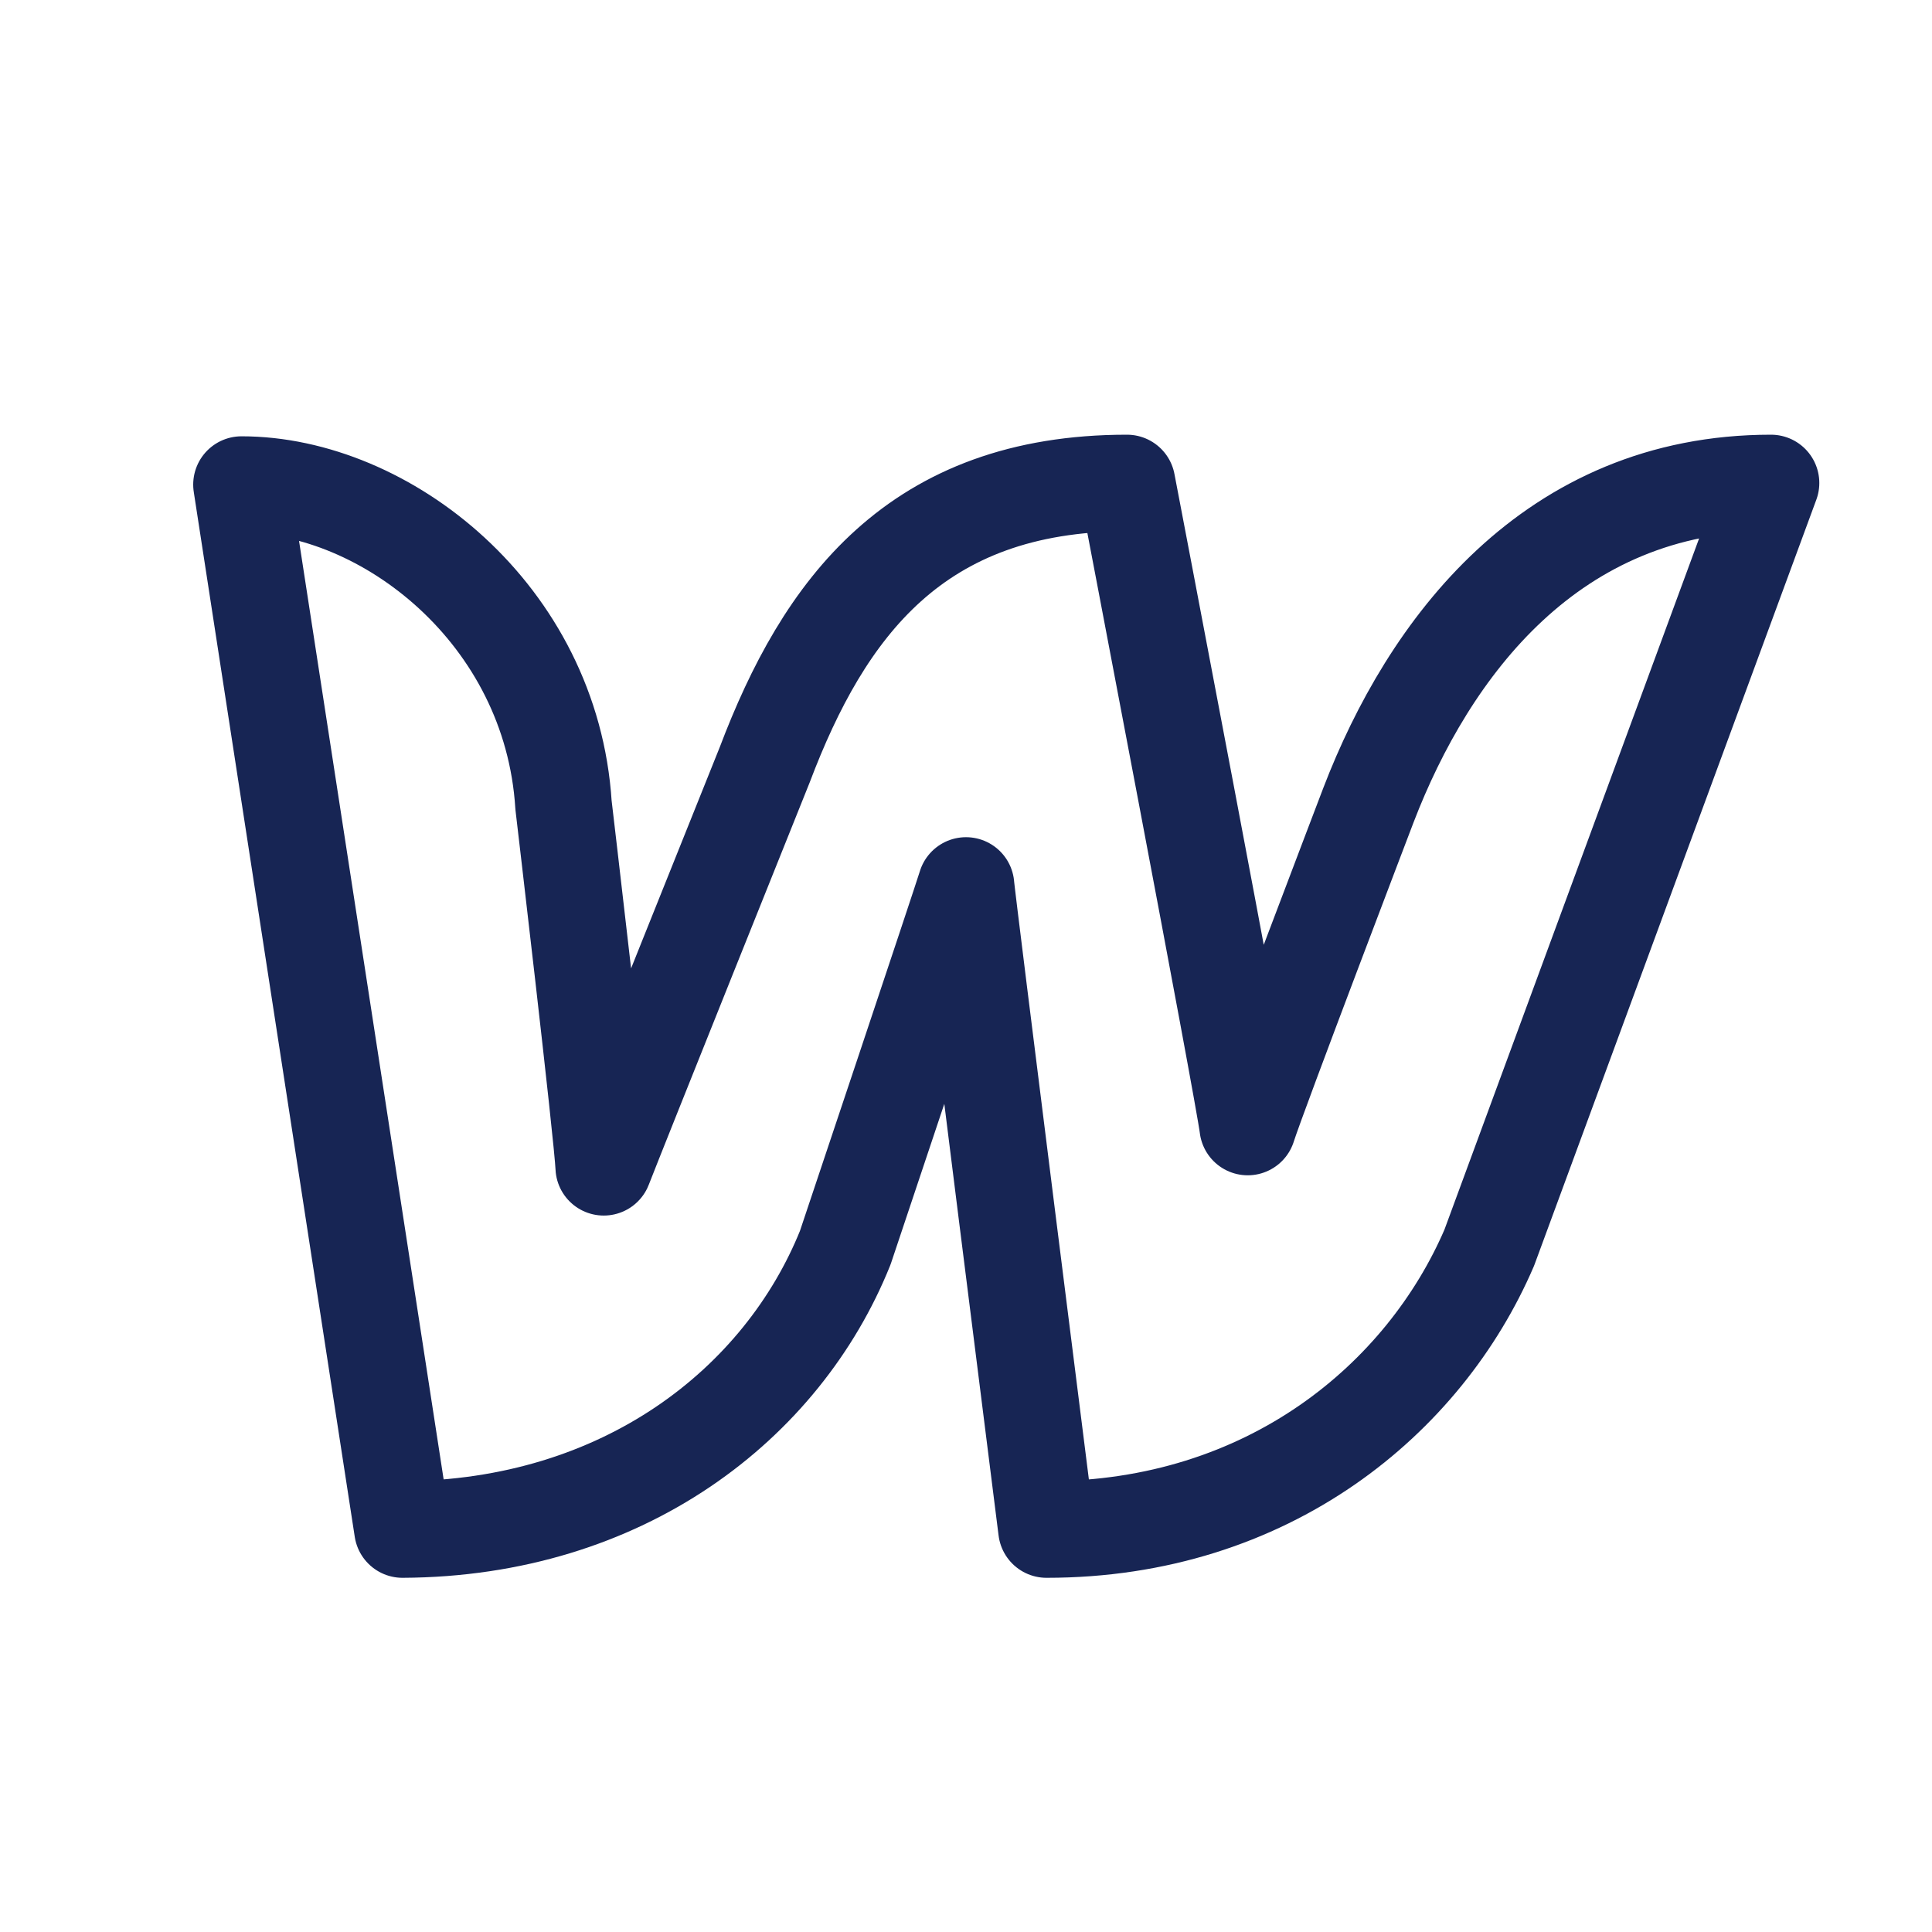
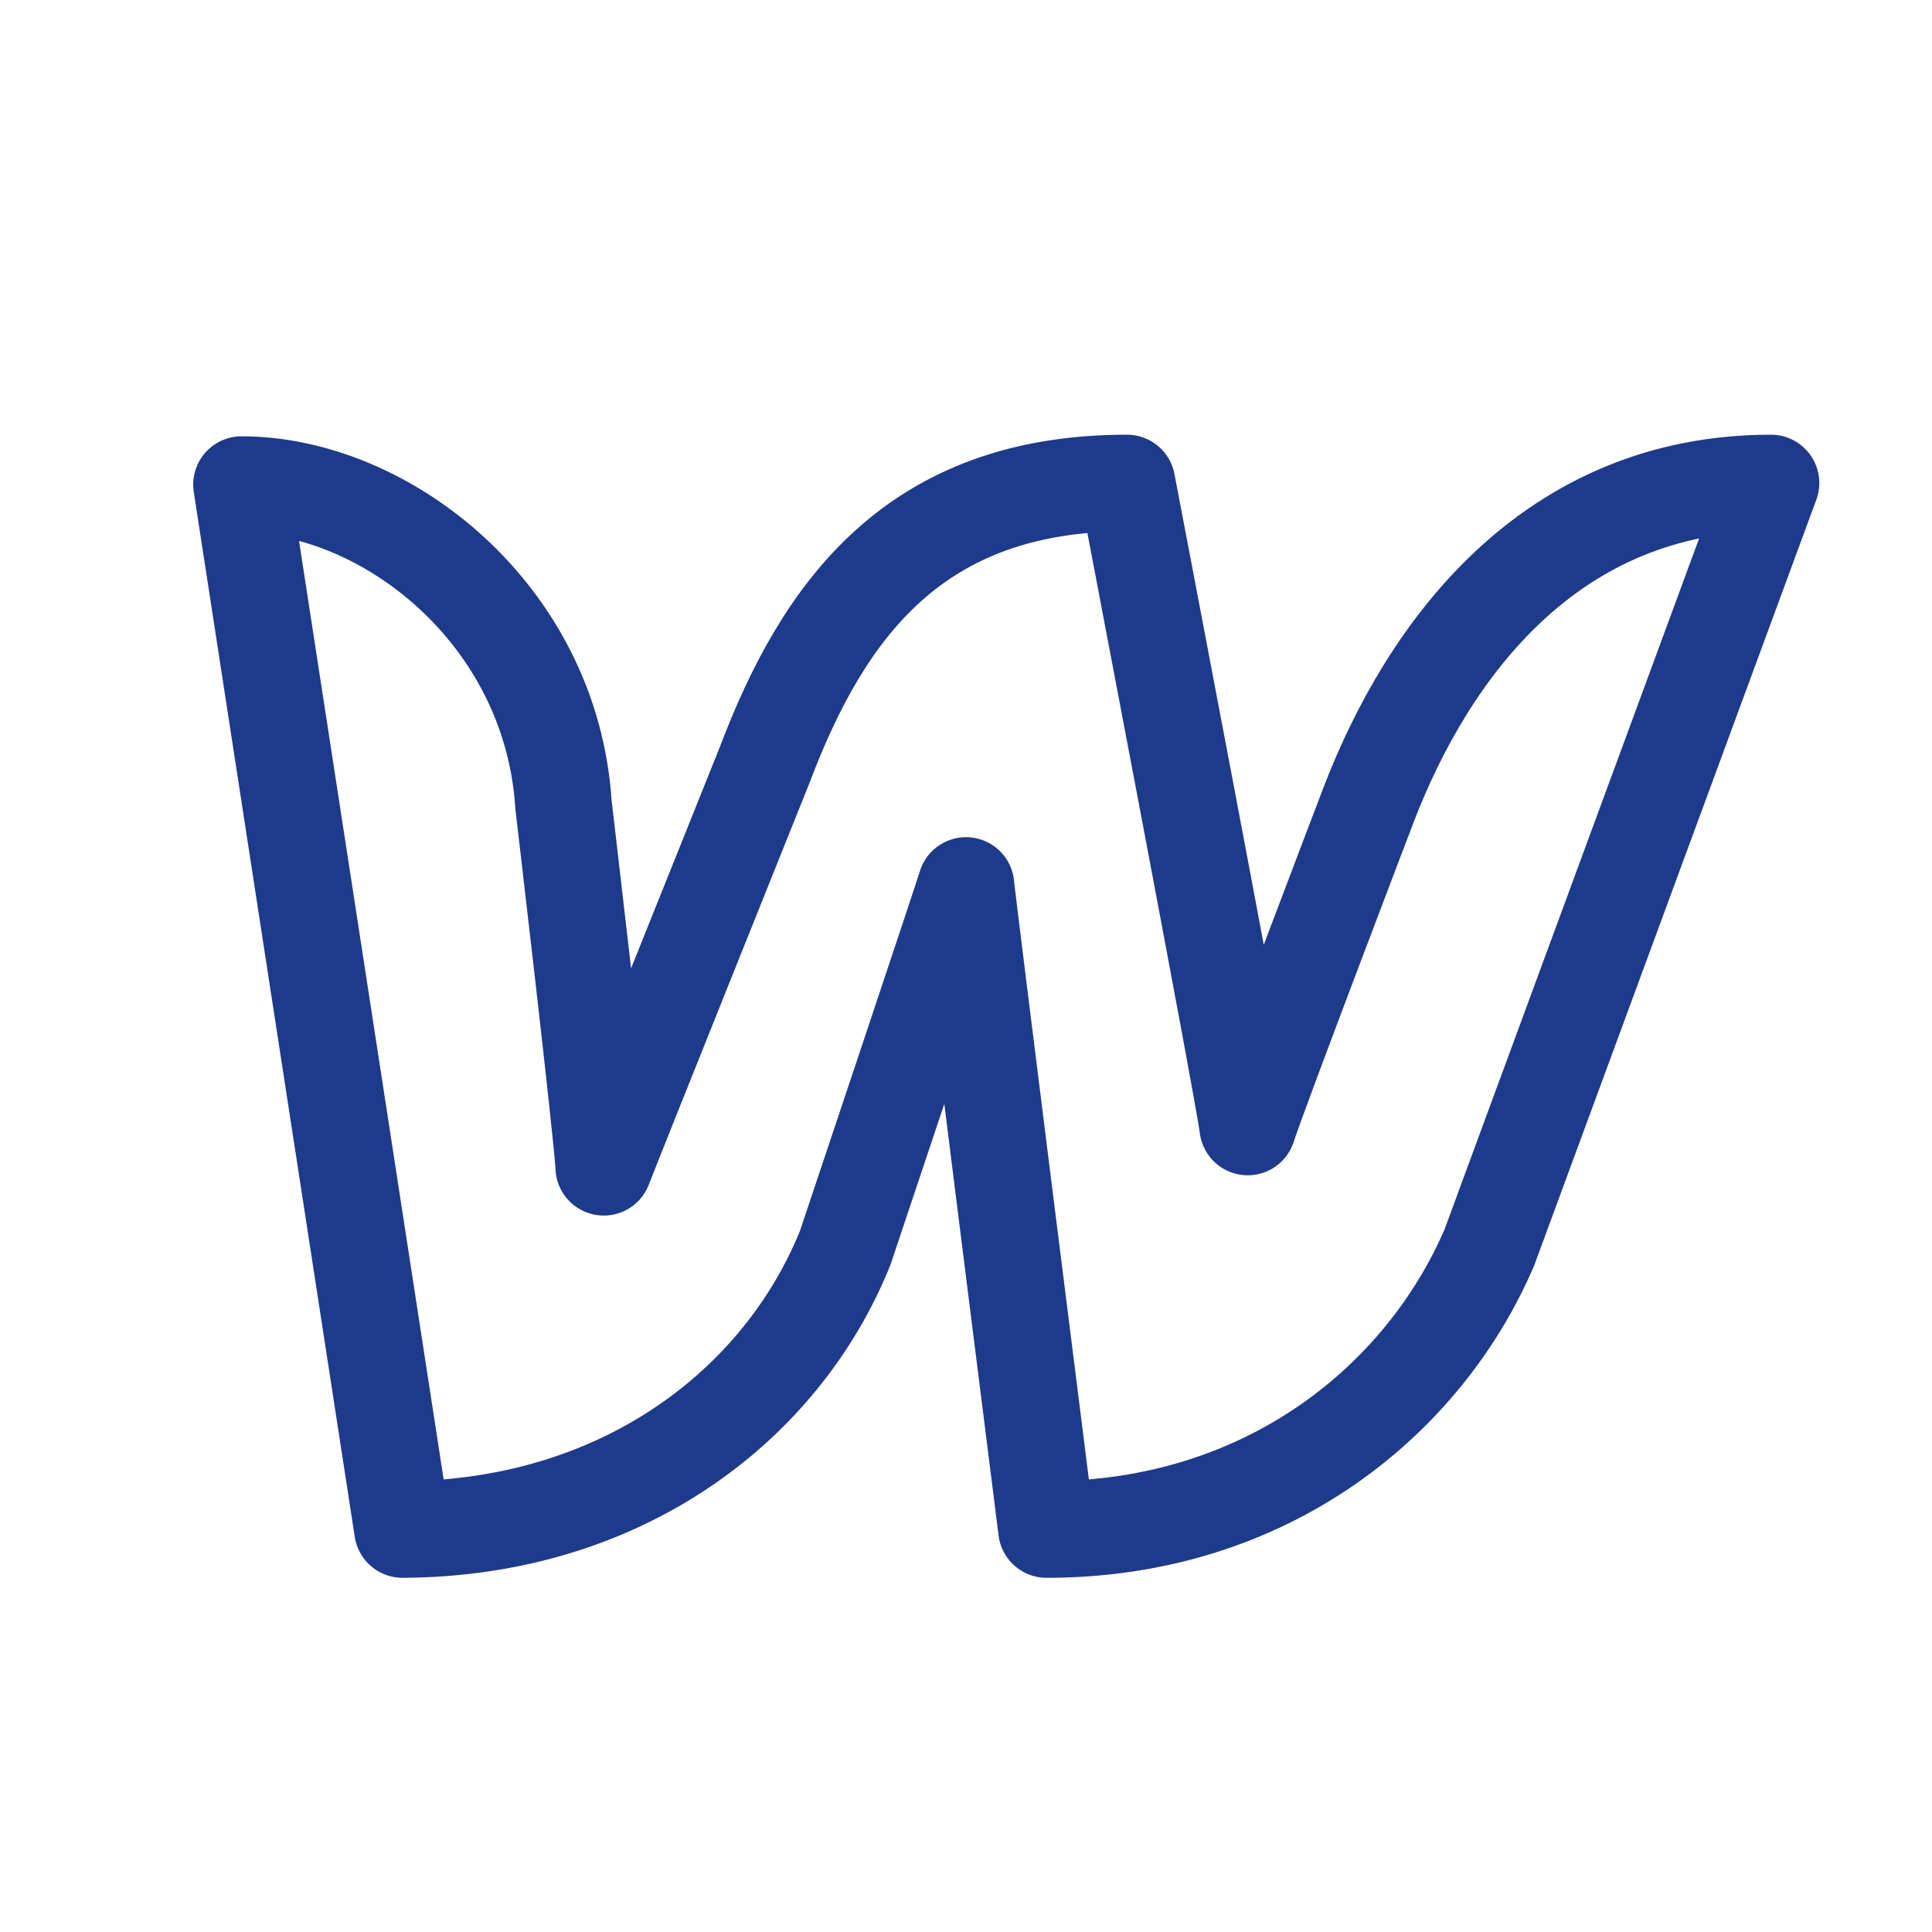
<svg xmlns="http://www.w3.org/2000/svg" width="100" height="100" viewBox="0 0 100 100" fill="none">
-   <path d="M70.833 41.667C70.833 41.667 65.1 56.692 64.583 58.333C64.392 56.667 58.333 25 58.333 25C47.388 25 42.642 31.508 39.583 39.583C39.583 39.583 31.904 58.721 31.25 60.417C31.196 58.883 29.167 41.667 29.167 41.667C28.542 31.788 19.954 25.083 12.5 25.083L20.833 79.167C32.271 79.112 40.5 72.658 43.75 64.583C43.75 64.583 49.75 46.667 50 45.833C50.054 46.583 54.167 79.167 54.167 79.167C65.658 79.167 73.725 72.392 77.083 64.583L91.667 25C80.283 25 73.946 33.562 70.833 41.667Z" stroke="#172554" stroke-width="5" stroke-linecap="round" stroke-linejoin="round" />
+   <path d="M70.833 41.667C70.833 41.667 65.1 56.692 64.583 58.333C64.392 56.667 58.333 25 58.333 25C47.388 25 42.642 31.508 39.583 39.583C39.583 39.583 31.904 58.721 31.25 60.417C31.196 58.883 29.167 41.667 29.167 41.667C28.542 31.788 19.954 25.083 12.5 25.083L20.833 79.167C32.271 79.112 40.5 72.658 43.75 64.583C43.75 64.583 49.75 46.667 50 45.833C50.054 46.583 54.167 79.167 54.167 79.167C65.658 79.167 73.725 72.392 77.083 64.583L91.667 25C80.283 25 73.946 33.562 70.833 41.667Z" stroke="#1E3A8A" stroke-width="5" stroke-linecap="round" stroke-linejoin="round" />
</svg>
